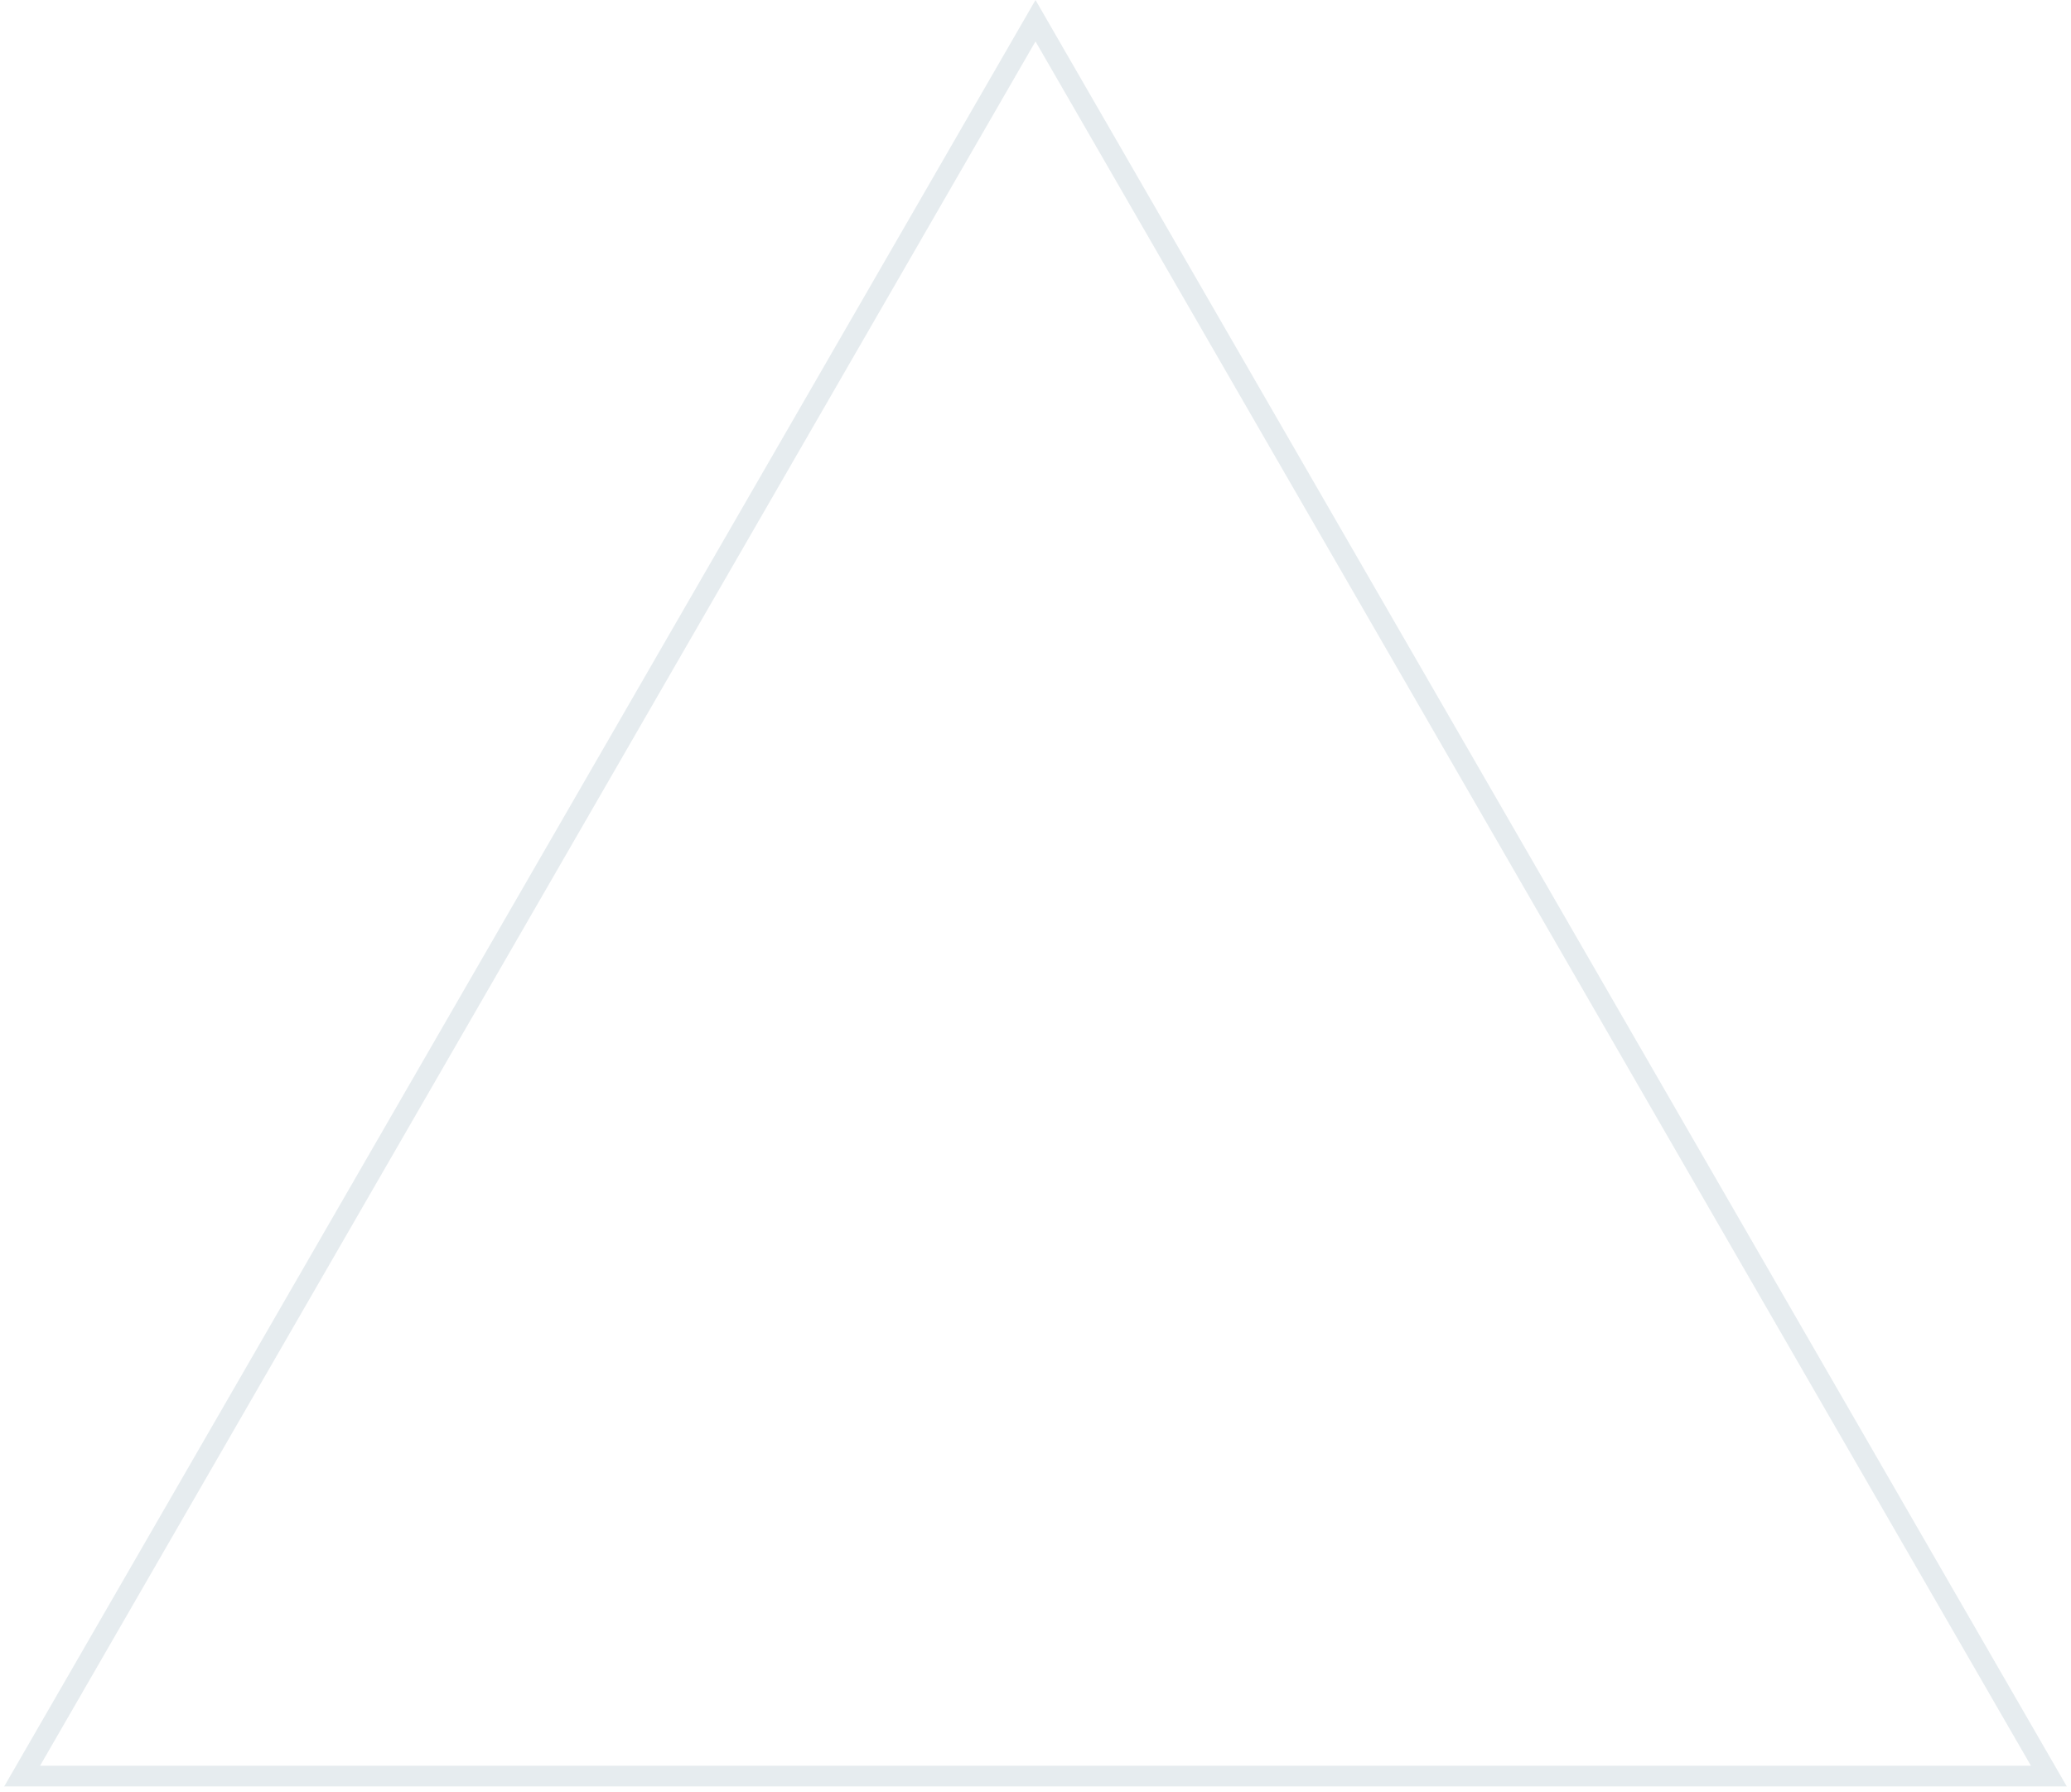
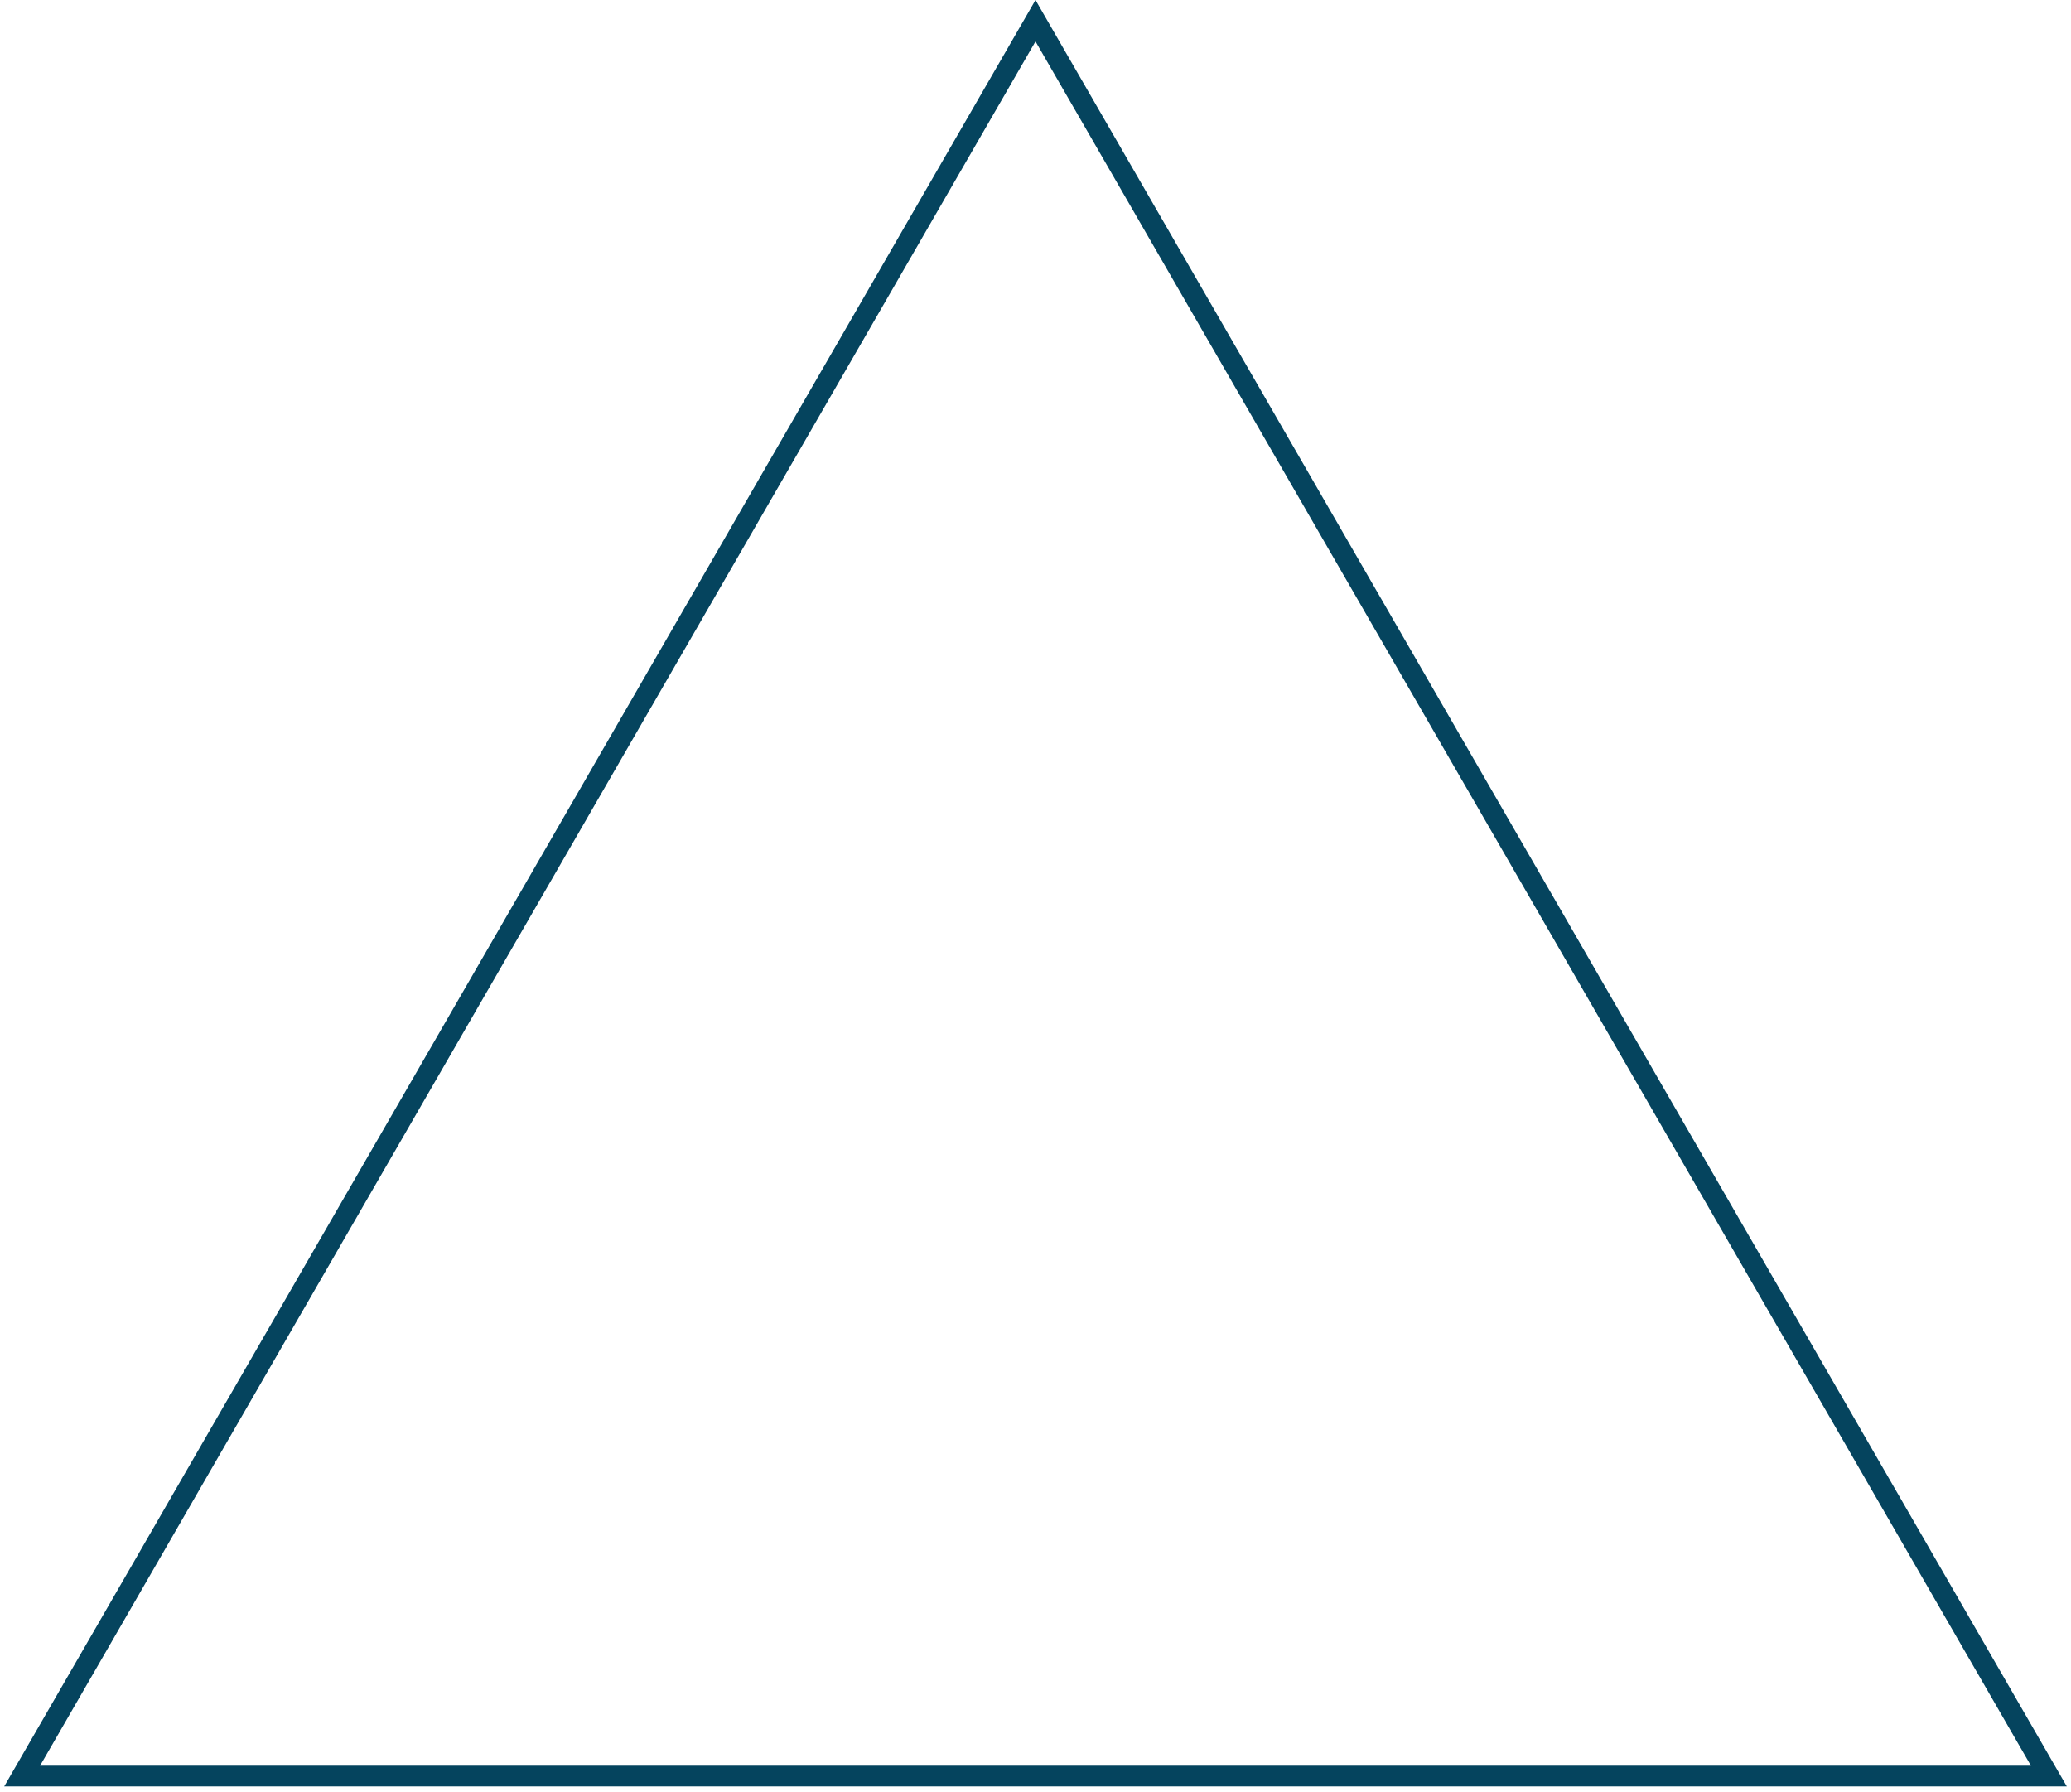
<svg xmlns="http://www.w3.org/2000/svg" width="200" height="173" viewBox="0 0 200 173" fill="none">
-   <path d="M2.139 171.5L100 2L197.861 171.5H2.139Z" stroke="#05445E" stroke-opacity="0.1" stroke-width="2" />
+   <path d="M2.139 171.5L100 2L197.861 171.5H2.139Z" stroke="#05445E" stroke-opacity="1" stroke-width="2" />
</svg>
